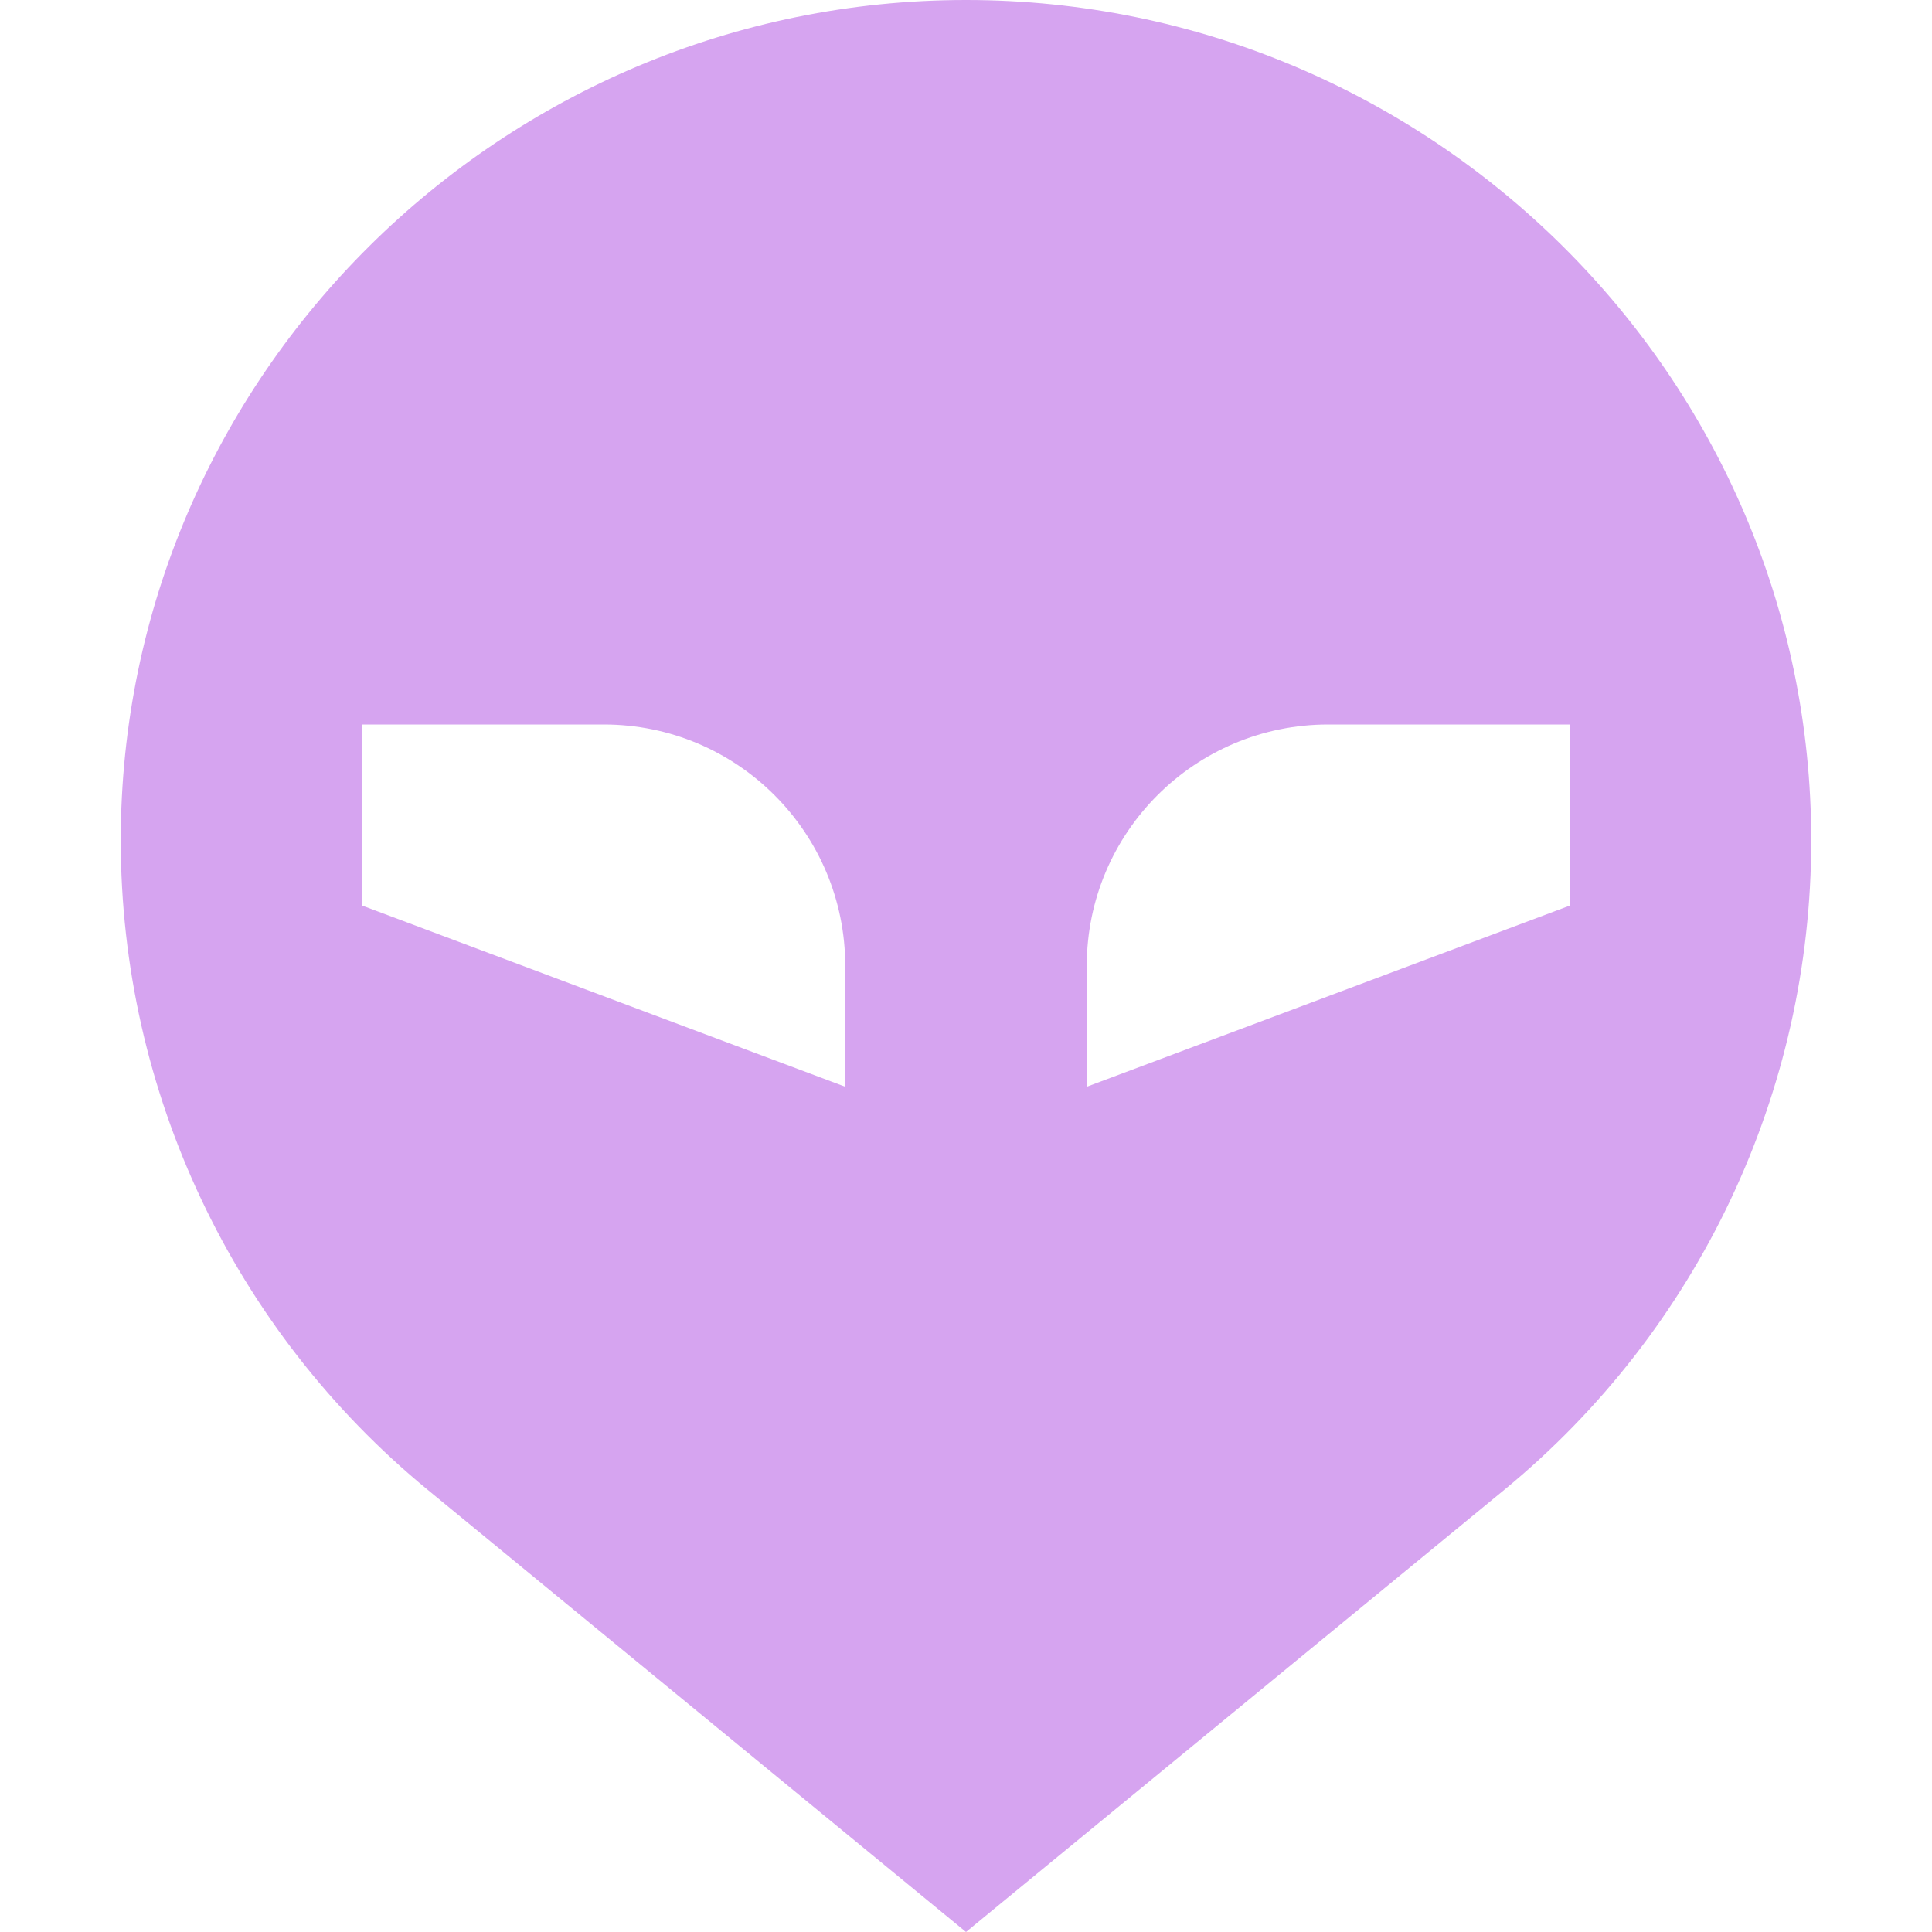
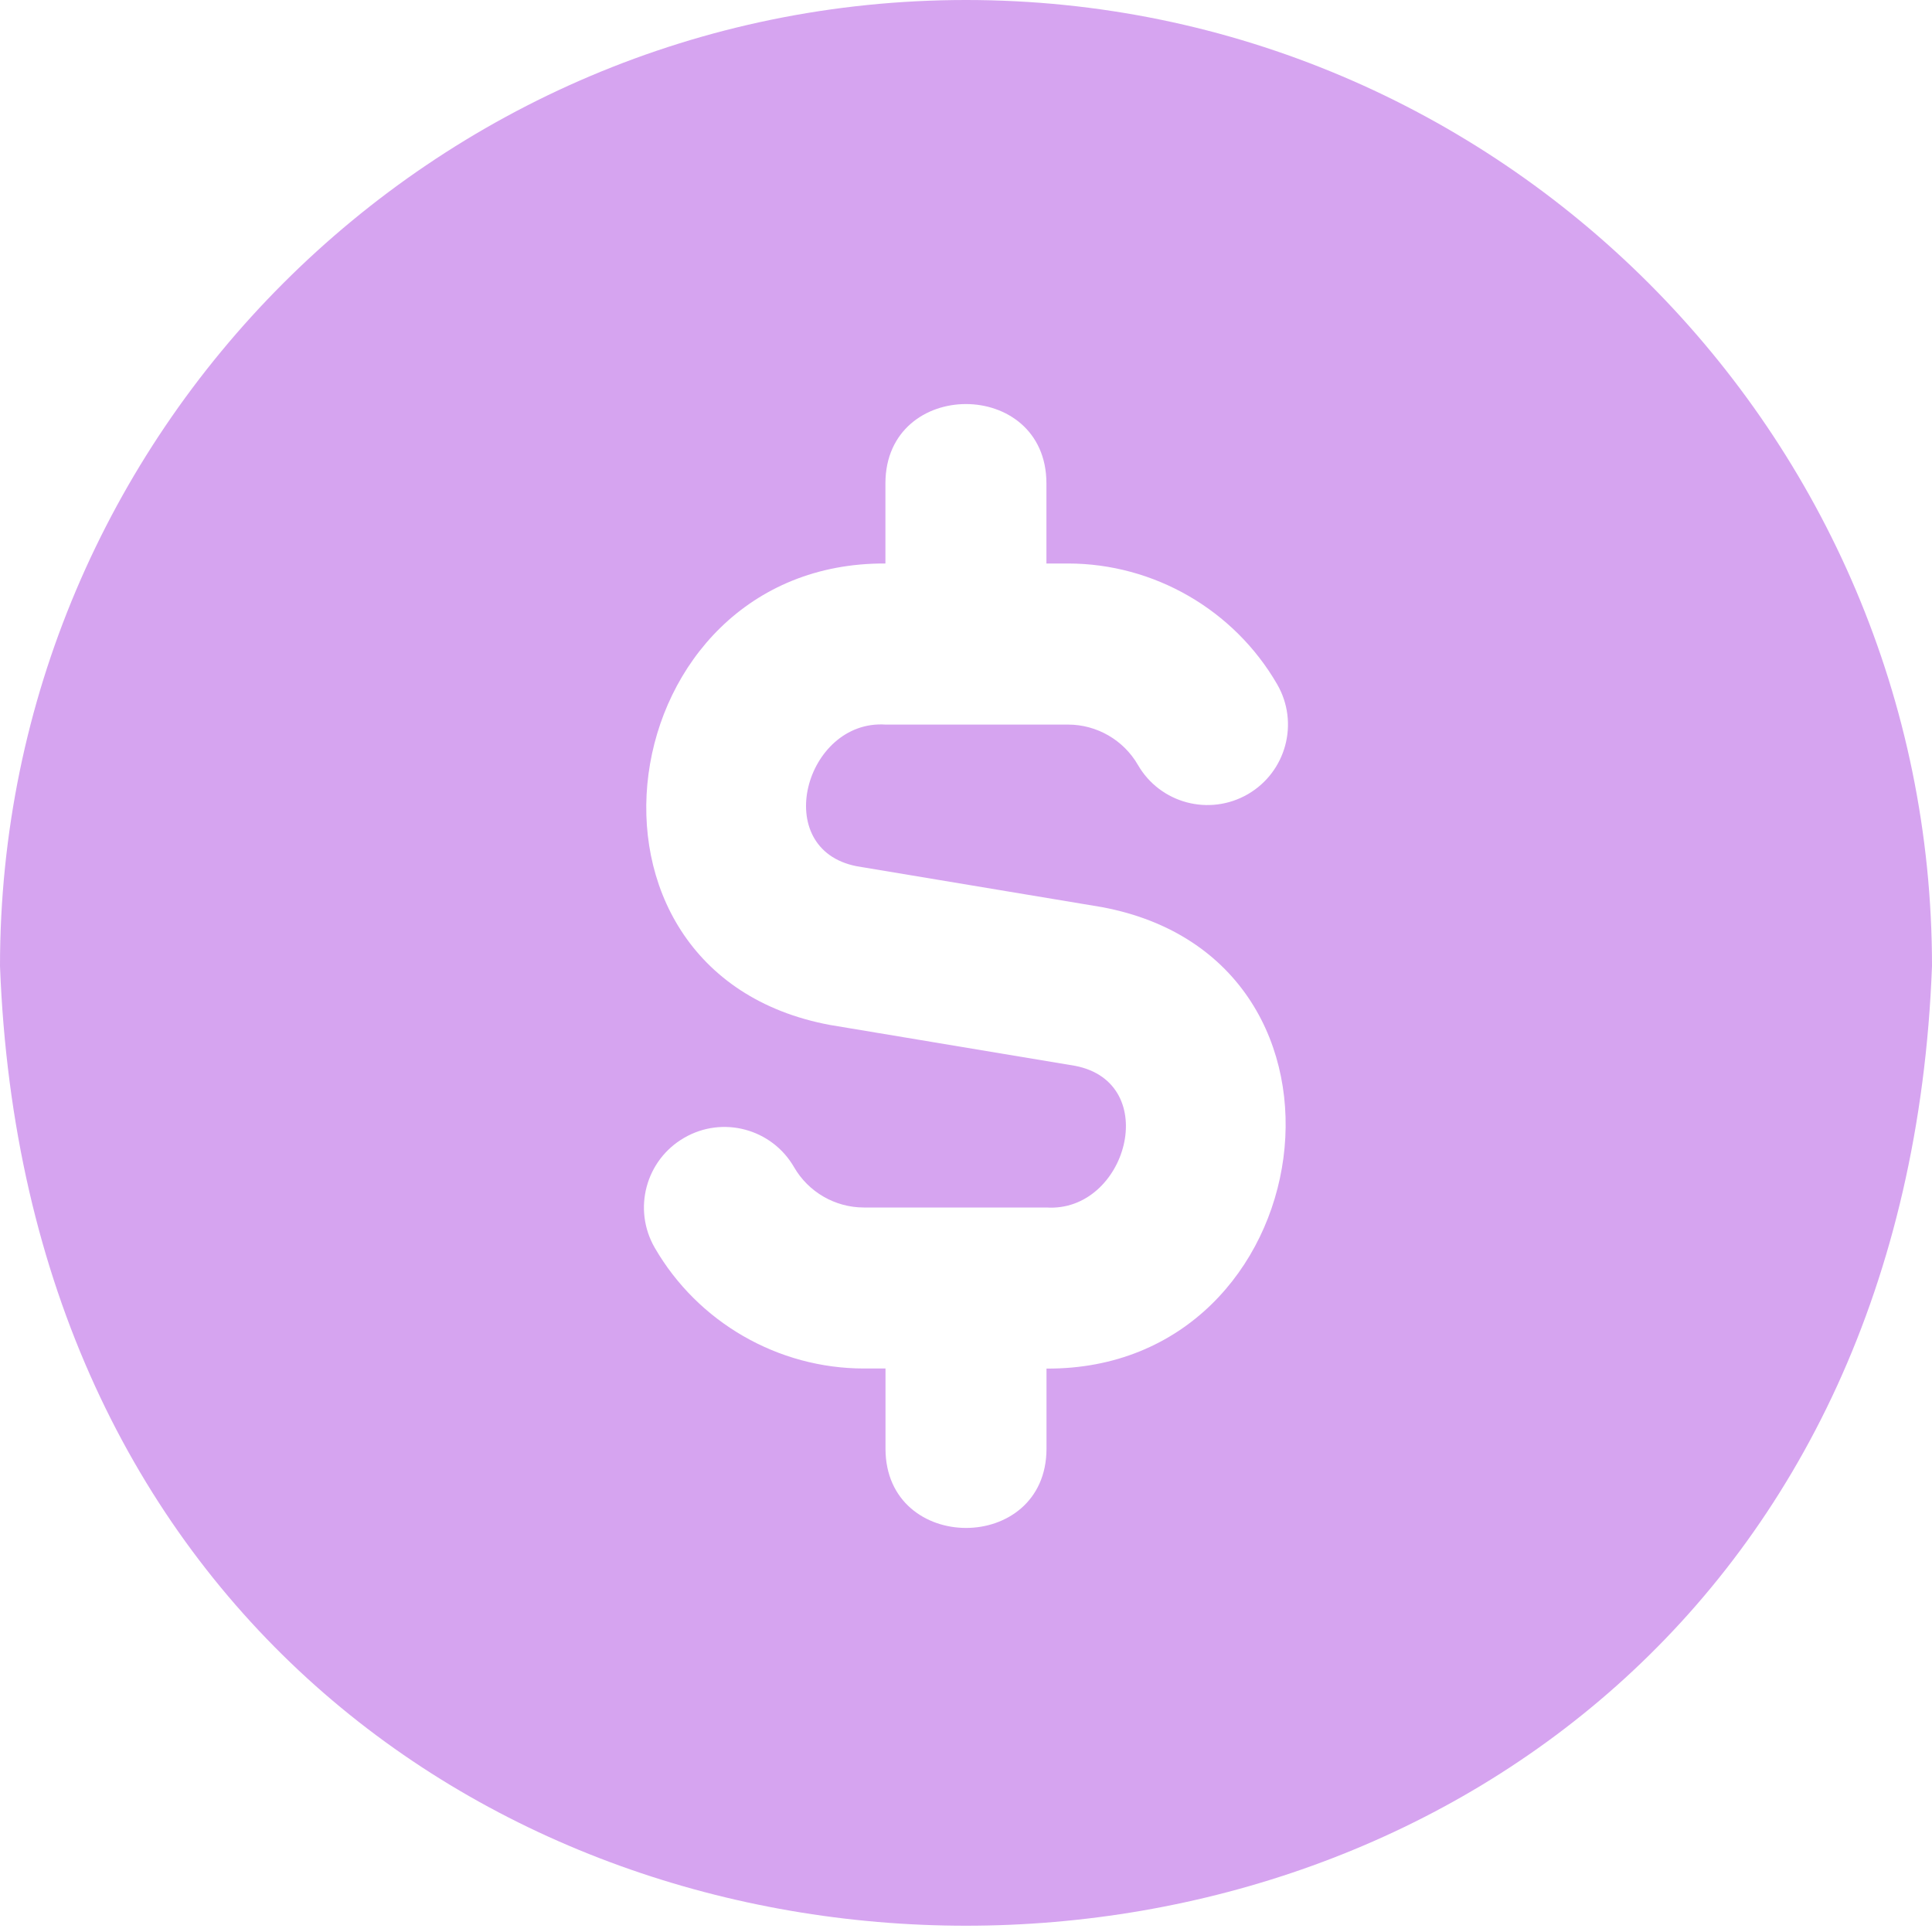
- <svg xmlns="http://www.w3.org/2000/svg" width="800px" height="800px" viewBox="0 0 16 16" fill="none">
-   <path fill-rule="evenodd" clip-rule="evenodd" d="M8 16L3.542 12.338C1.933 11.016 1 9.043 1 6.96C1 3.116 4.156 0 8 0C11.844 0 15 3.116 15 6.96C15 9.043 14.067 11.016 12.458 12.338L8 16ZM3 6H5C6.105 6 7 6.895 7 8V9L3 7.5V6ZM11 6C9.895 6 9 6.895 9 8V9L13 7.5V6H11Z" fill="#D6A4F0" />
+ <svg xmlns="http://www.w3.org/2000/svg" width="800px" height="800px" viewBox="0 0 24 24" fill="none">
+   <path d="M12,0C5.383,0,0,5.383,0,12c.603,15.898,23.4,15.894,24,0,0-6.617-5.383-12-12-12Zm1,17v1c-.005,1.308-1.995,1.307-2,0v-1h-.268c-1.067,0-2.063-.574-2.598-1.499-.277-.479-.113-1.09,.364-1.366,.479-.279,1.091-.113,1.366,.364,.179,.31,.511,.501,.867,.501h2.268c.997,.065,1.443-1.55,.356-1.76l-3.041-.507c-3.502-.649-2.748-5.753,.685-5.733v-1c.006-1.308,1.995-1.307,2,0v1h.268c1.067,0,2.063,.575,2.598,1.5,.277,.478,.113,1.089-.364,1.366-.48,.277-1.091,.113-1.366-.365-.179-.309-.511-.5-.867-.5h-2.268c-.997-.065-1.442,1.55-.356,1.76l3.041,.507c3.502,.649,2.748,5.753-.685,5.733Z" fill="#D6A4F0" />
</svg>
